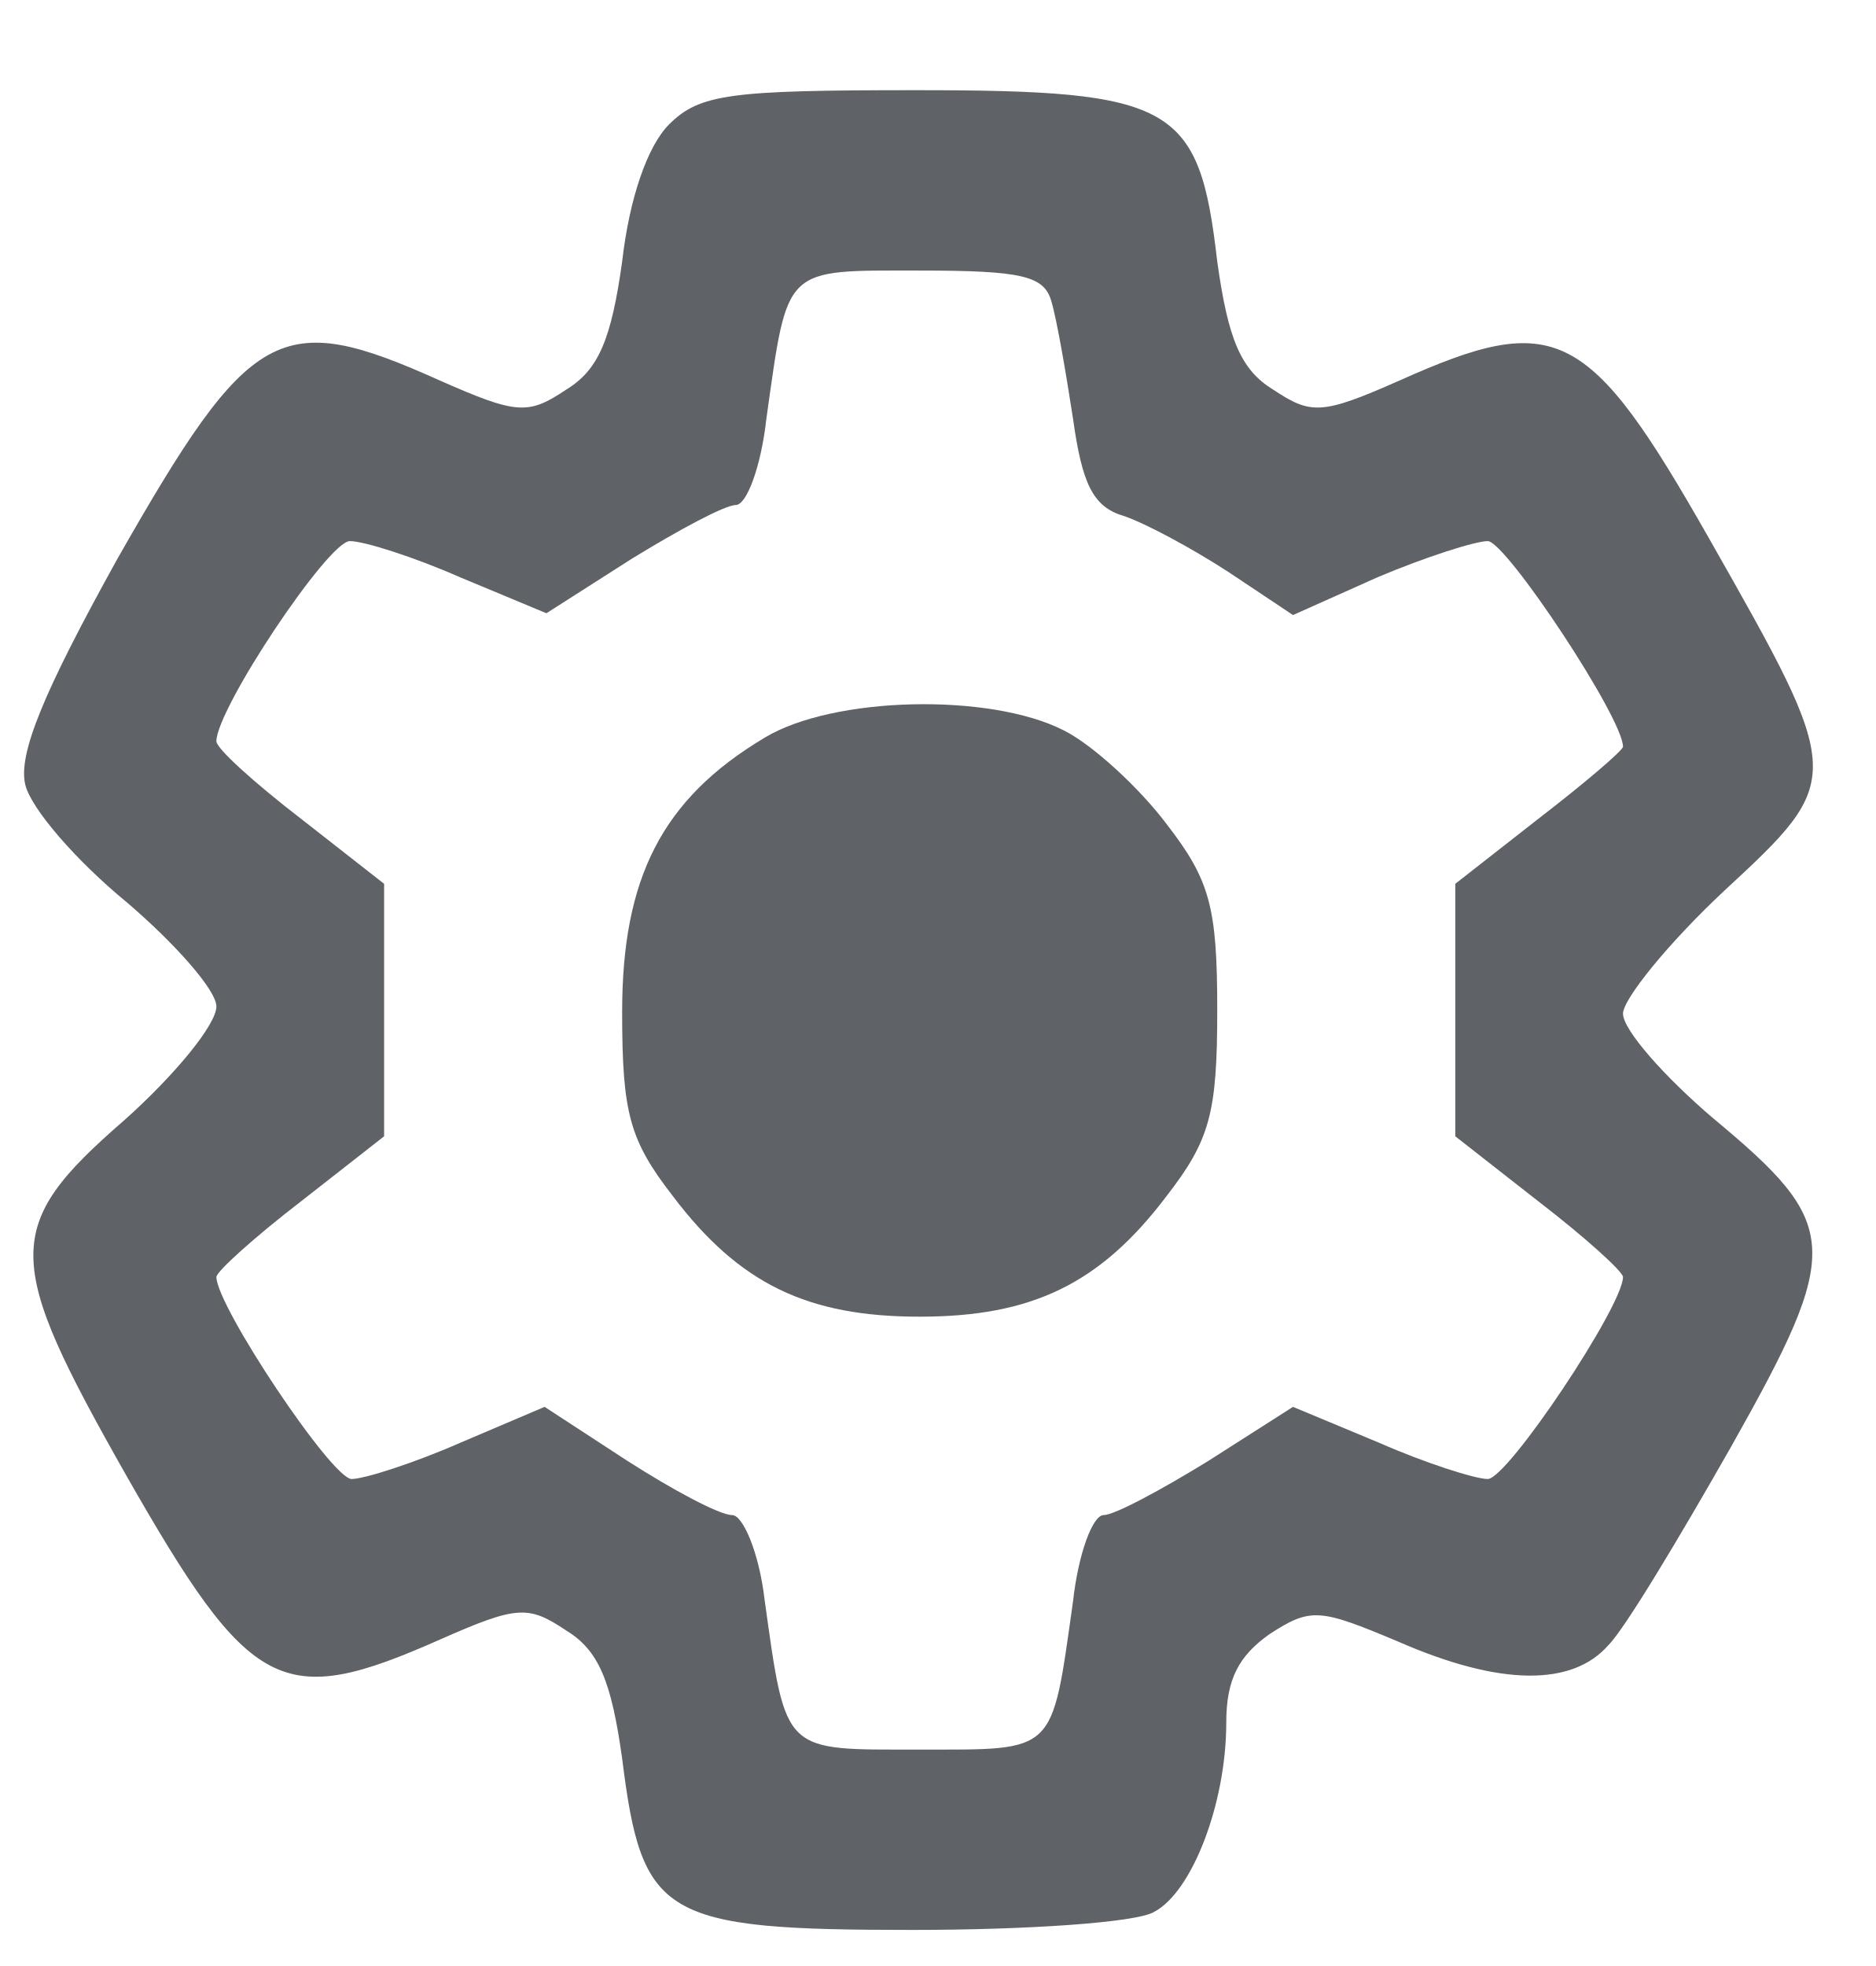
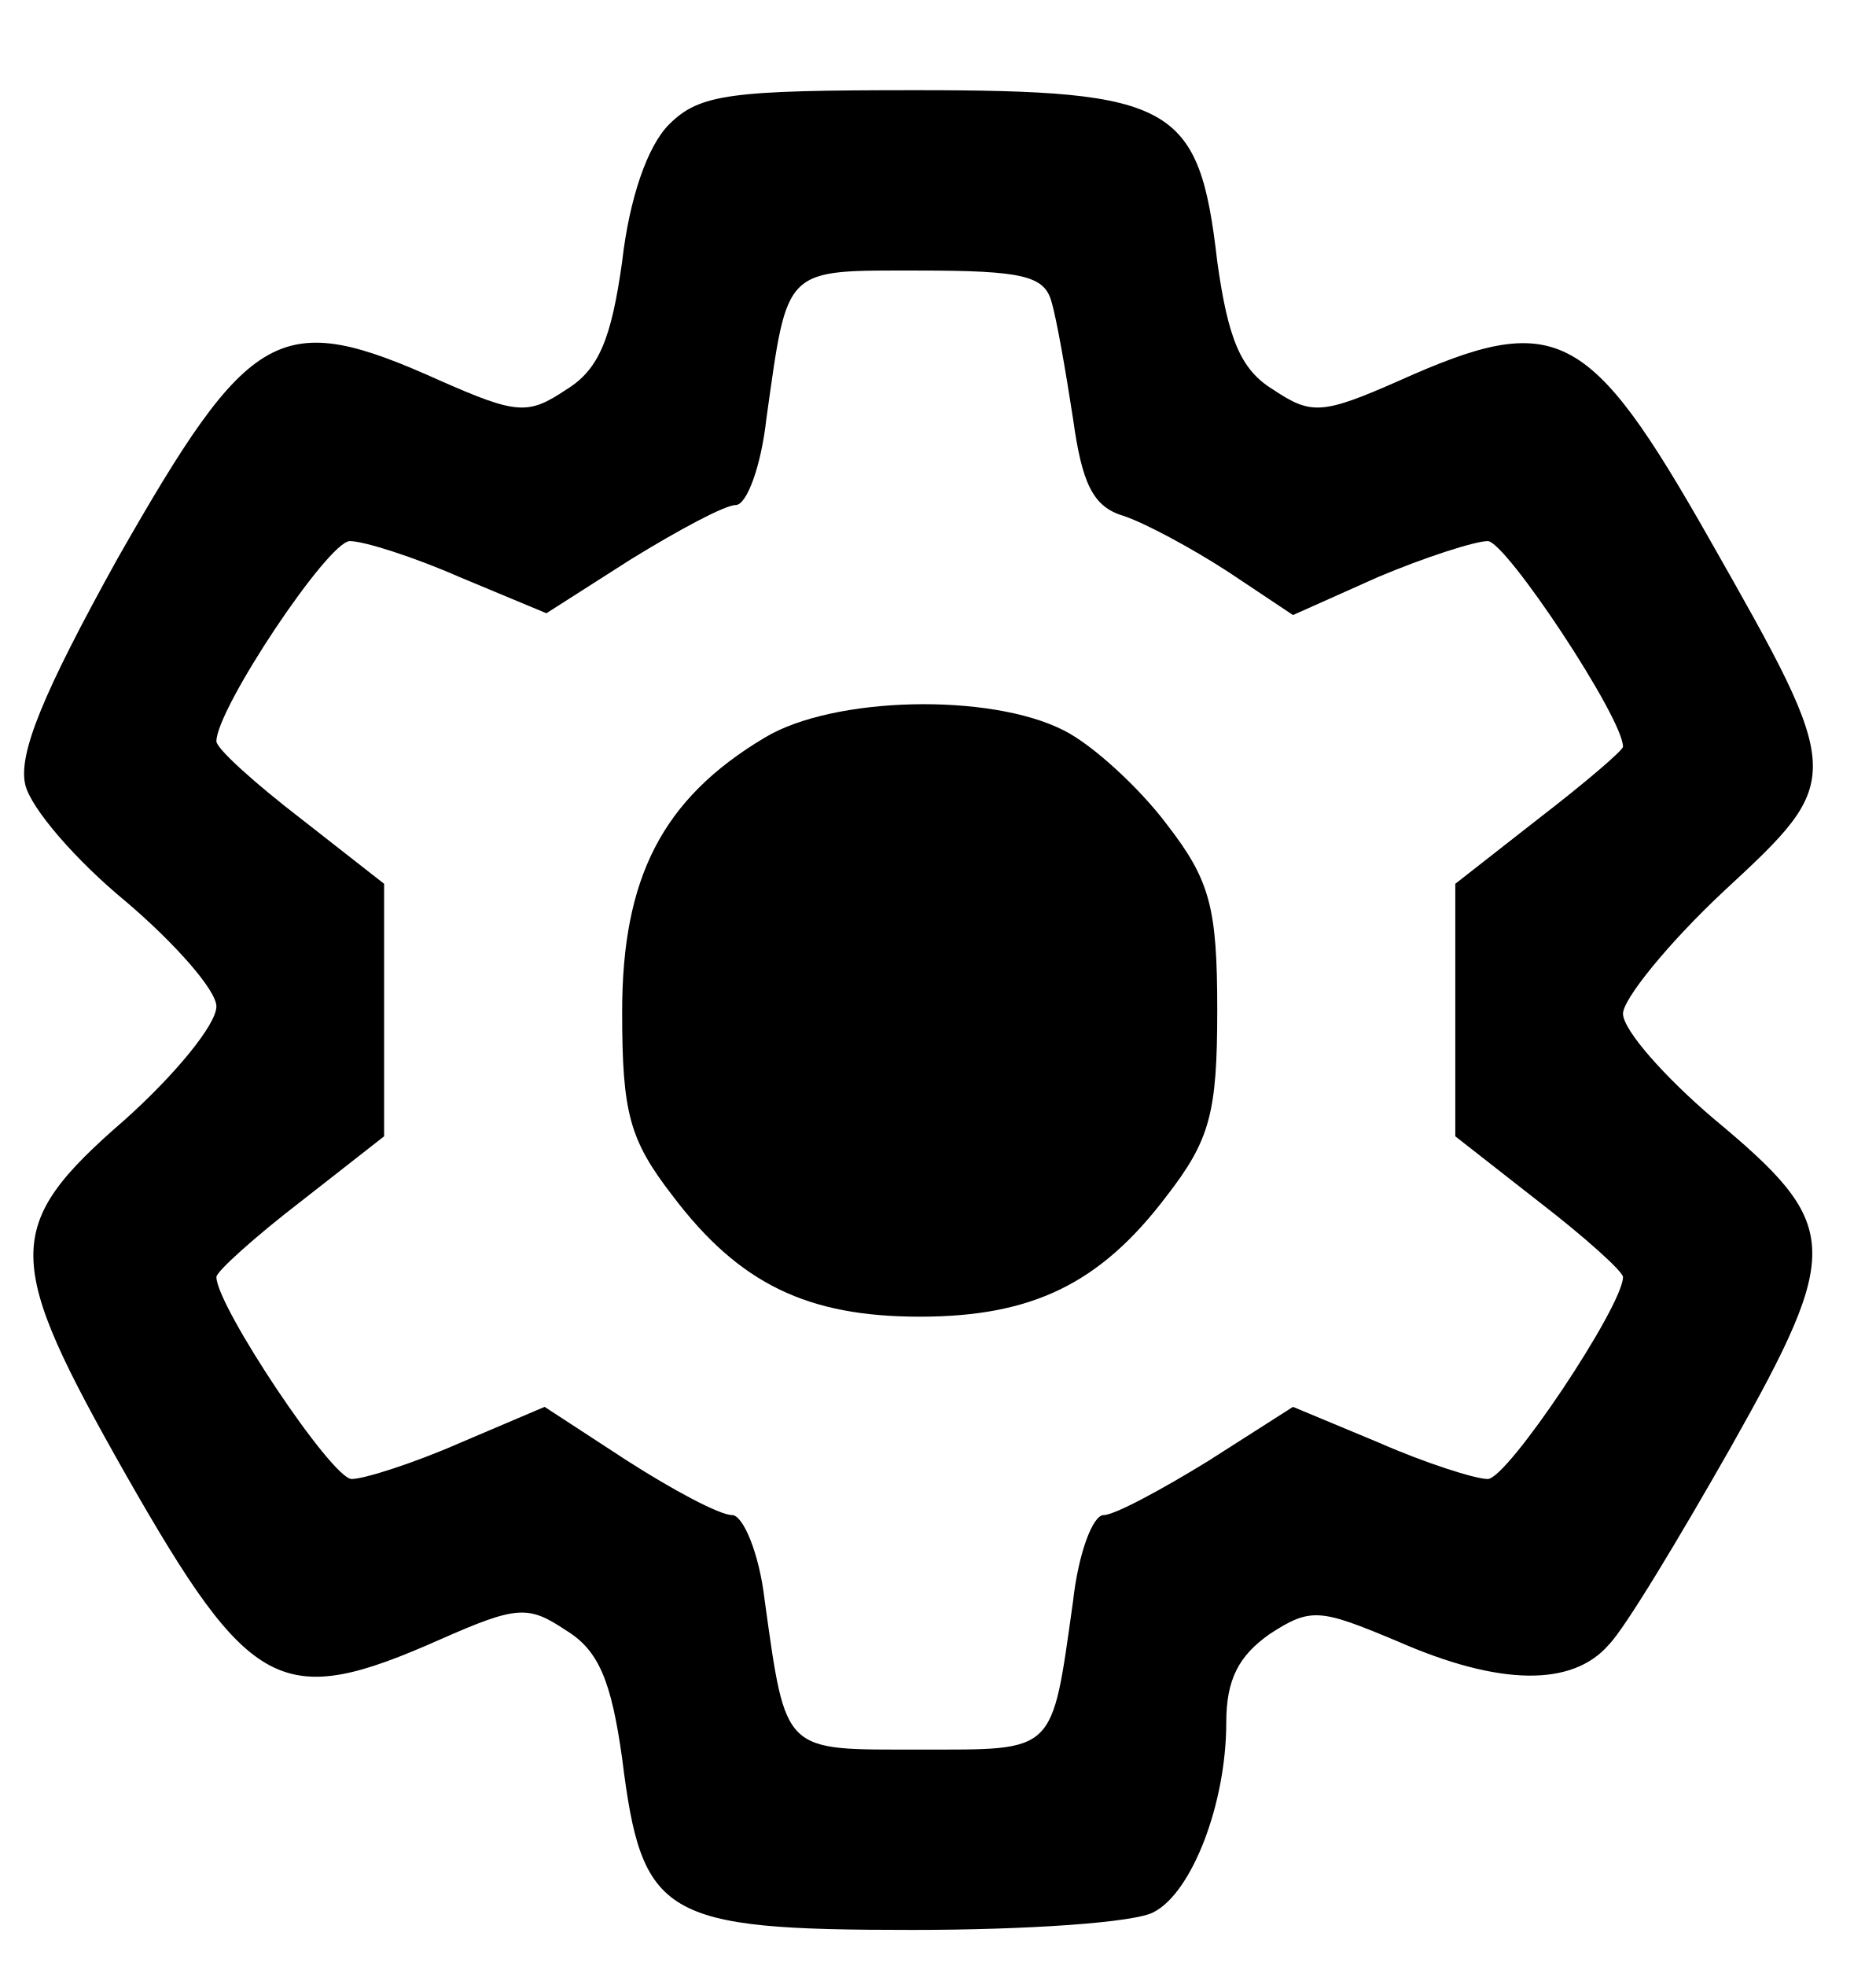
<svg xmlns="http://www.w3.org/2000/svg" version="1.0" width="104pt" height="109pt" viewBox="0 0 104 109" preserveAspectRatio="xMidYMid meet">
-   <g transform="translate(0,109) scale(0.1,-0.1)" fill="#5f6368" stroke="none">
+   <g transform="translate(0,109) scale(0.1,-0.1)" stroke="none">
    <path d="M371 1021 c-12 -12 -22 -41 -26 -76 -6 -43 -13 -60 -31 -71 -21 -14 -27 -14 -70 5 -89 40 -105 31 -179 -99 -41 -74 -55 -108 -51 -125 3 -13 28 -42 56 -65 27 -23 50 -49 50 -58 0 -10 -23 -38 -51 -63 -68 -59 -67 -77 1 -197 69 -121 86 -130 174 -91 43 19 49 19 70 5 18 -11 25 -28 31 -71 11 -88 22 -95 161 -95 63 0 124 4 134 10 21 11 40 60 40 105 0 24 7 37 24 49 23 15 28 14 71 -4 57 -25 97 -25 117 -2 9 9 39 59 68 110 62 110 61 123 -10 182 -27 23 -50 49 -50 58 0 8 25 39 56 68 67 62 67 63 -8 195 -67 118 -85 127 -172 88 -43 -19 -49 -19 -70 -5 -18 11 -25 28 -31 71 -10 87 -24 95 -167 95 -103 0 -120 -2 -137 -19z m212 -98 c3 -10 8 -39 12 -65 5 -36 11 -49 28 -54 12 -4 38 -18 58 -31 l36 -24 47 21 c26 11 54 20 61 20 10 0 75 -98 75 -114 0 -2 -21 -20 -47 -40 l-46 -36 0 -70 0 -70 46 -36 c26 -20 47 -39 47 -42 0 -16 -64 -112 -75 -112 -7 0 -35 9 -60 20 l-48 20 -47 -30 c-26 -16 -52 -30 -58 -30 -6 0 -14 -21 -17 -48 -12 -85 -9 -82 -85 -82 -76 0 -74 -3 -86 83 -3 26 -12 47 -18 47 -7 0 -33 14 -58 30 l-46 30 -47 -20 c-25 -11 -53 -20 -60 -20 -11 0 -75 96 -75 112 0 3 21 22 47 42 l46 36 0 70 0 70 -46 36 c-26 20 -47 39 -47 43 0 18 62 111 74 111 8 0 36 -9 61 -20 l48 -20 47 30 c26 16 52 30 58 30 6 0 14 21 17 48 12 85 9 82 85 82 57 0 69 -3 73 -17z" />
    <path d="M424 681 c-57 -34 -79 -78 -79 -152 0 -56 4 -71 28 -102 37 -49 75 -67 137 -67 62 0 100 18 137 67 24 31 28 46 28 103 0 57 -4 72 -28 103 -15 20 -41 44 -57 52 -41 21 -128 19 -166 -4z" />
  </g>
</svg>
